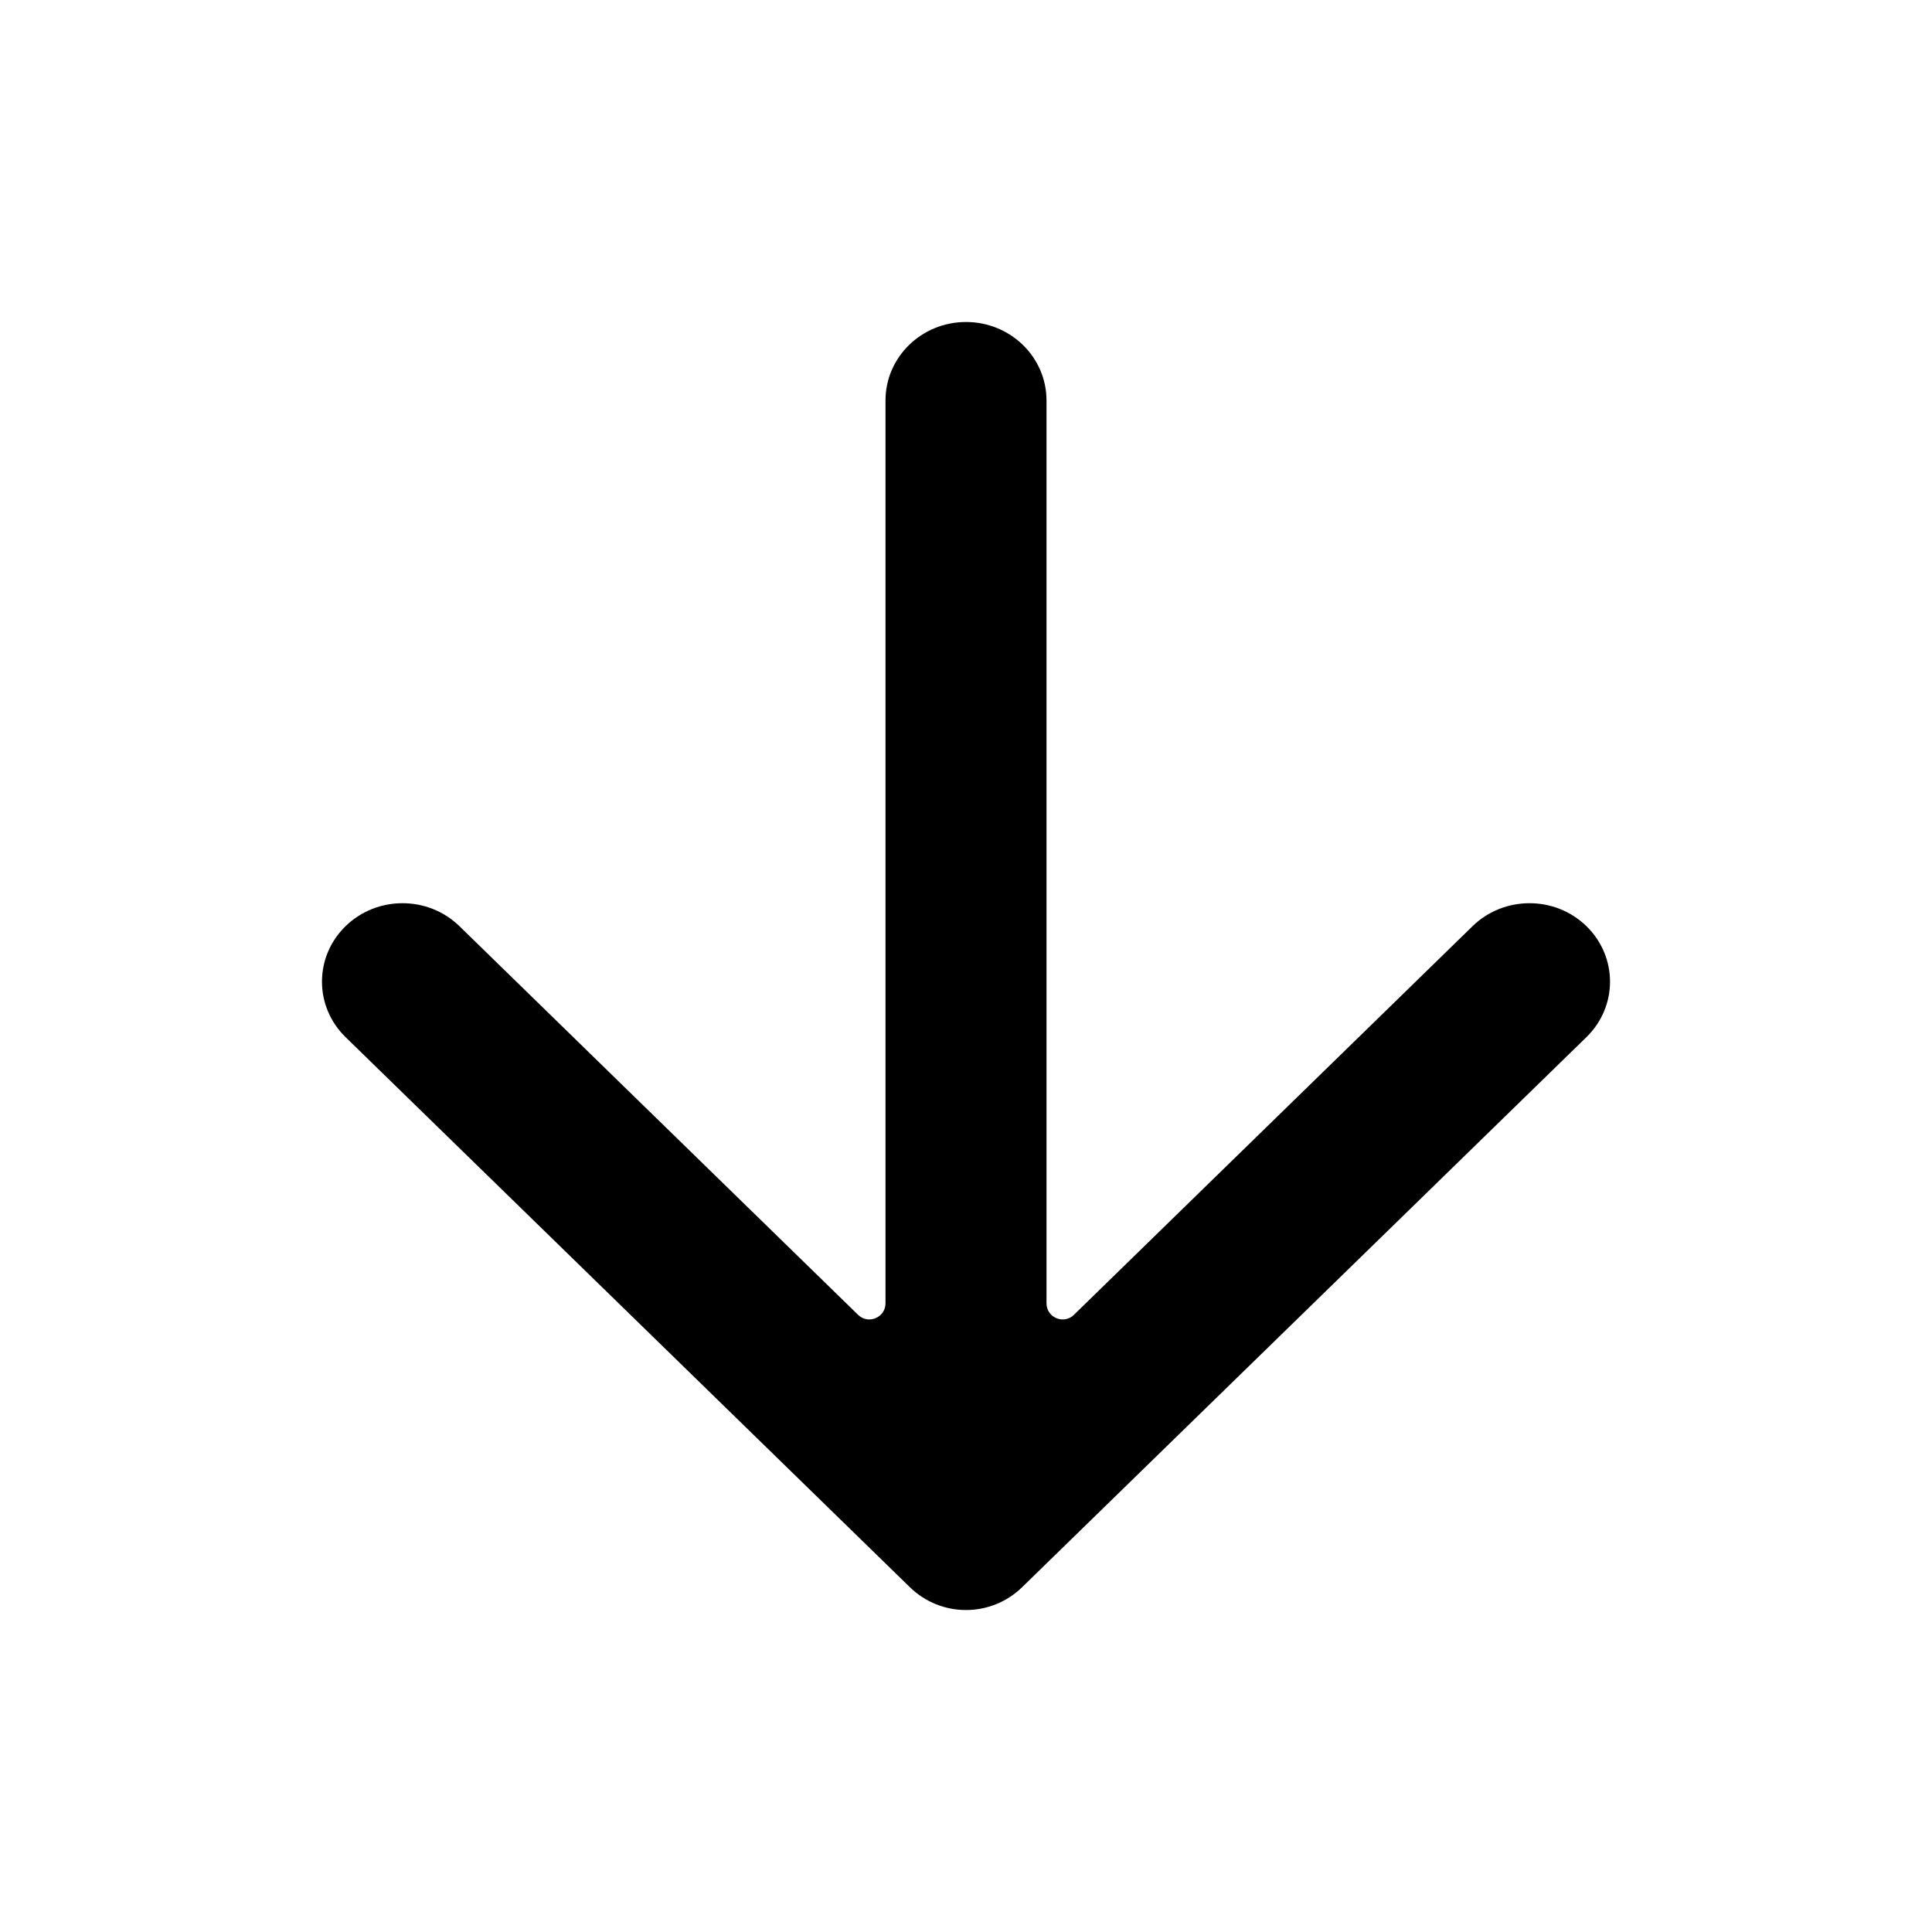
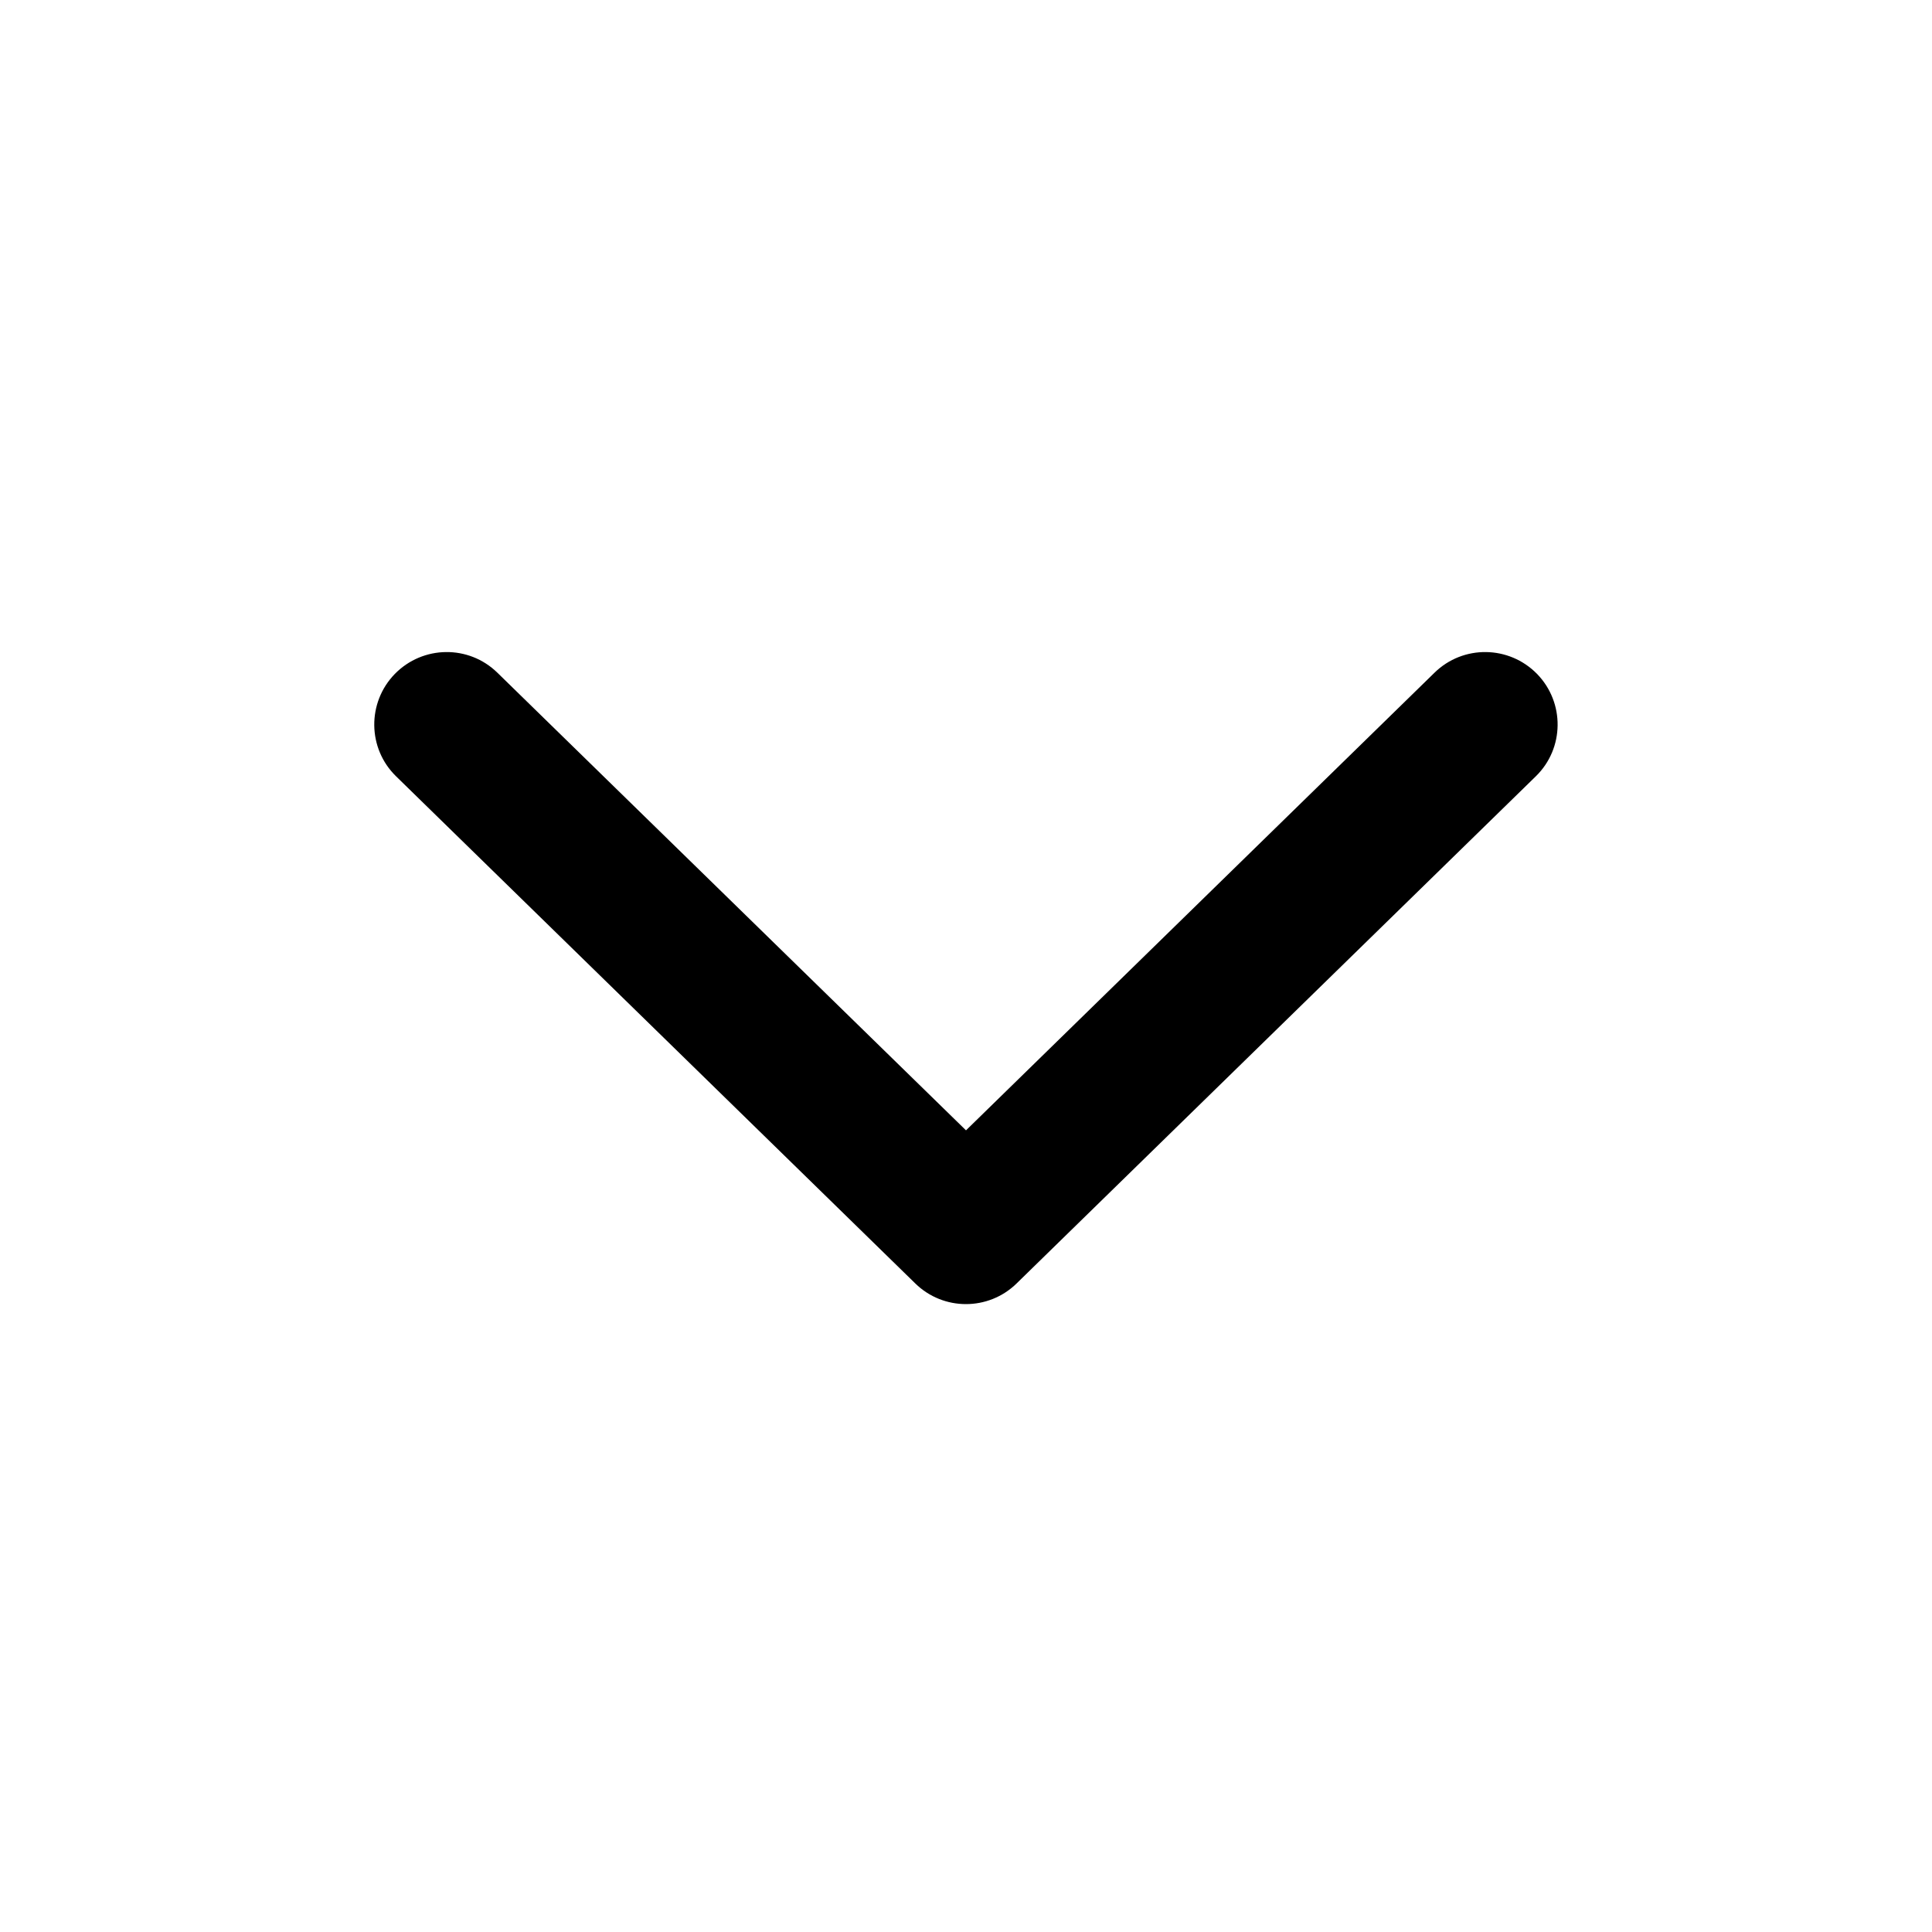
- <svg xmlns="http://www.w3.org/2000/svg" width="24" height="24" viewBox="0 0 24 24" fill="none">
-   <path fill-rule="evenodd" clip-rule="evenodd" d="M4.293 11.505C4.683 11.125 5.317 11.125 5.707 11.505L10.66 16.334C10.787 16.457 11 16.367 11 16.19L11 4.975C11 4.436 11.448 4 12 4C12.552 4 13 4.436 13 4.975L13 16.19C13 16.367 13.213 16.457 13.34 16.334L18.293 11.505C18.683 11.125 19.317 11.125 19.707 11.505C20.098 11.886 20.098 12.503 19.707 12.884L12.698 19.716C12.31 20.095 11.69 20.095 11.302 19.716L4.293 12.884C3.902 12.503 3.902 11.886 4.293 11.505Z" fill="currentColor" />
+ <svg xmlns="http://www.w3.org/2000/svg" width="16" height="16" viewBox="0 0 16 16" fill="none">
+   <path fill-rule="evenodd" clip-rule="evenodd" d="M3.27 5.581C3.502 5.344 3.882 5.339 4.119 5.571L8 9.361L11.88 5.571C12.117 5.339 12.497 5.344 12.729 5.581C12.96 5.818 12.956 6.198 12.719 6.429L8.419 10.629C8.186 10.857 7.813 10.857 7.58 10.629L3.28 6.429C3.043 6.198 3.039 5.818 3.27 5.581Z" fill="currentColor" />
</svg>
